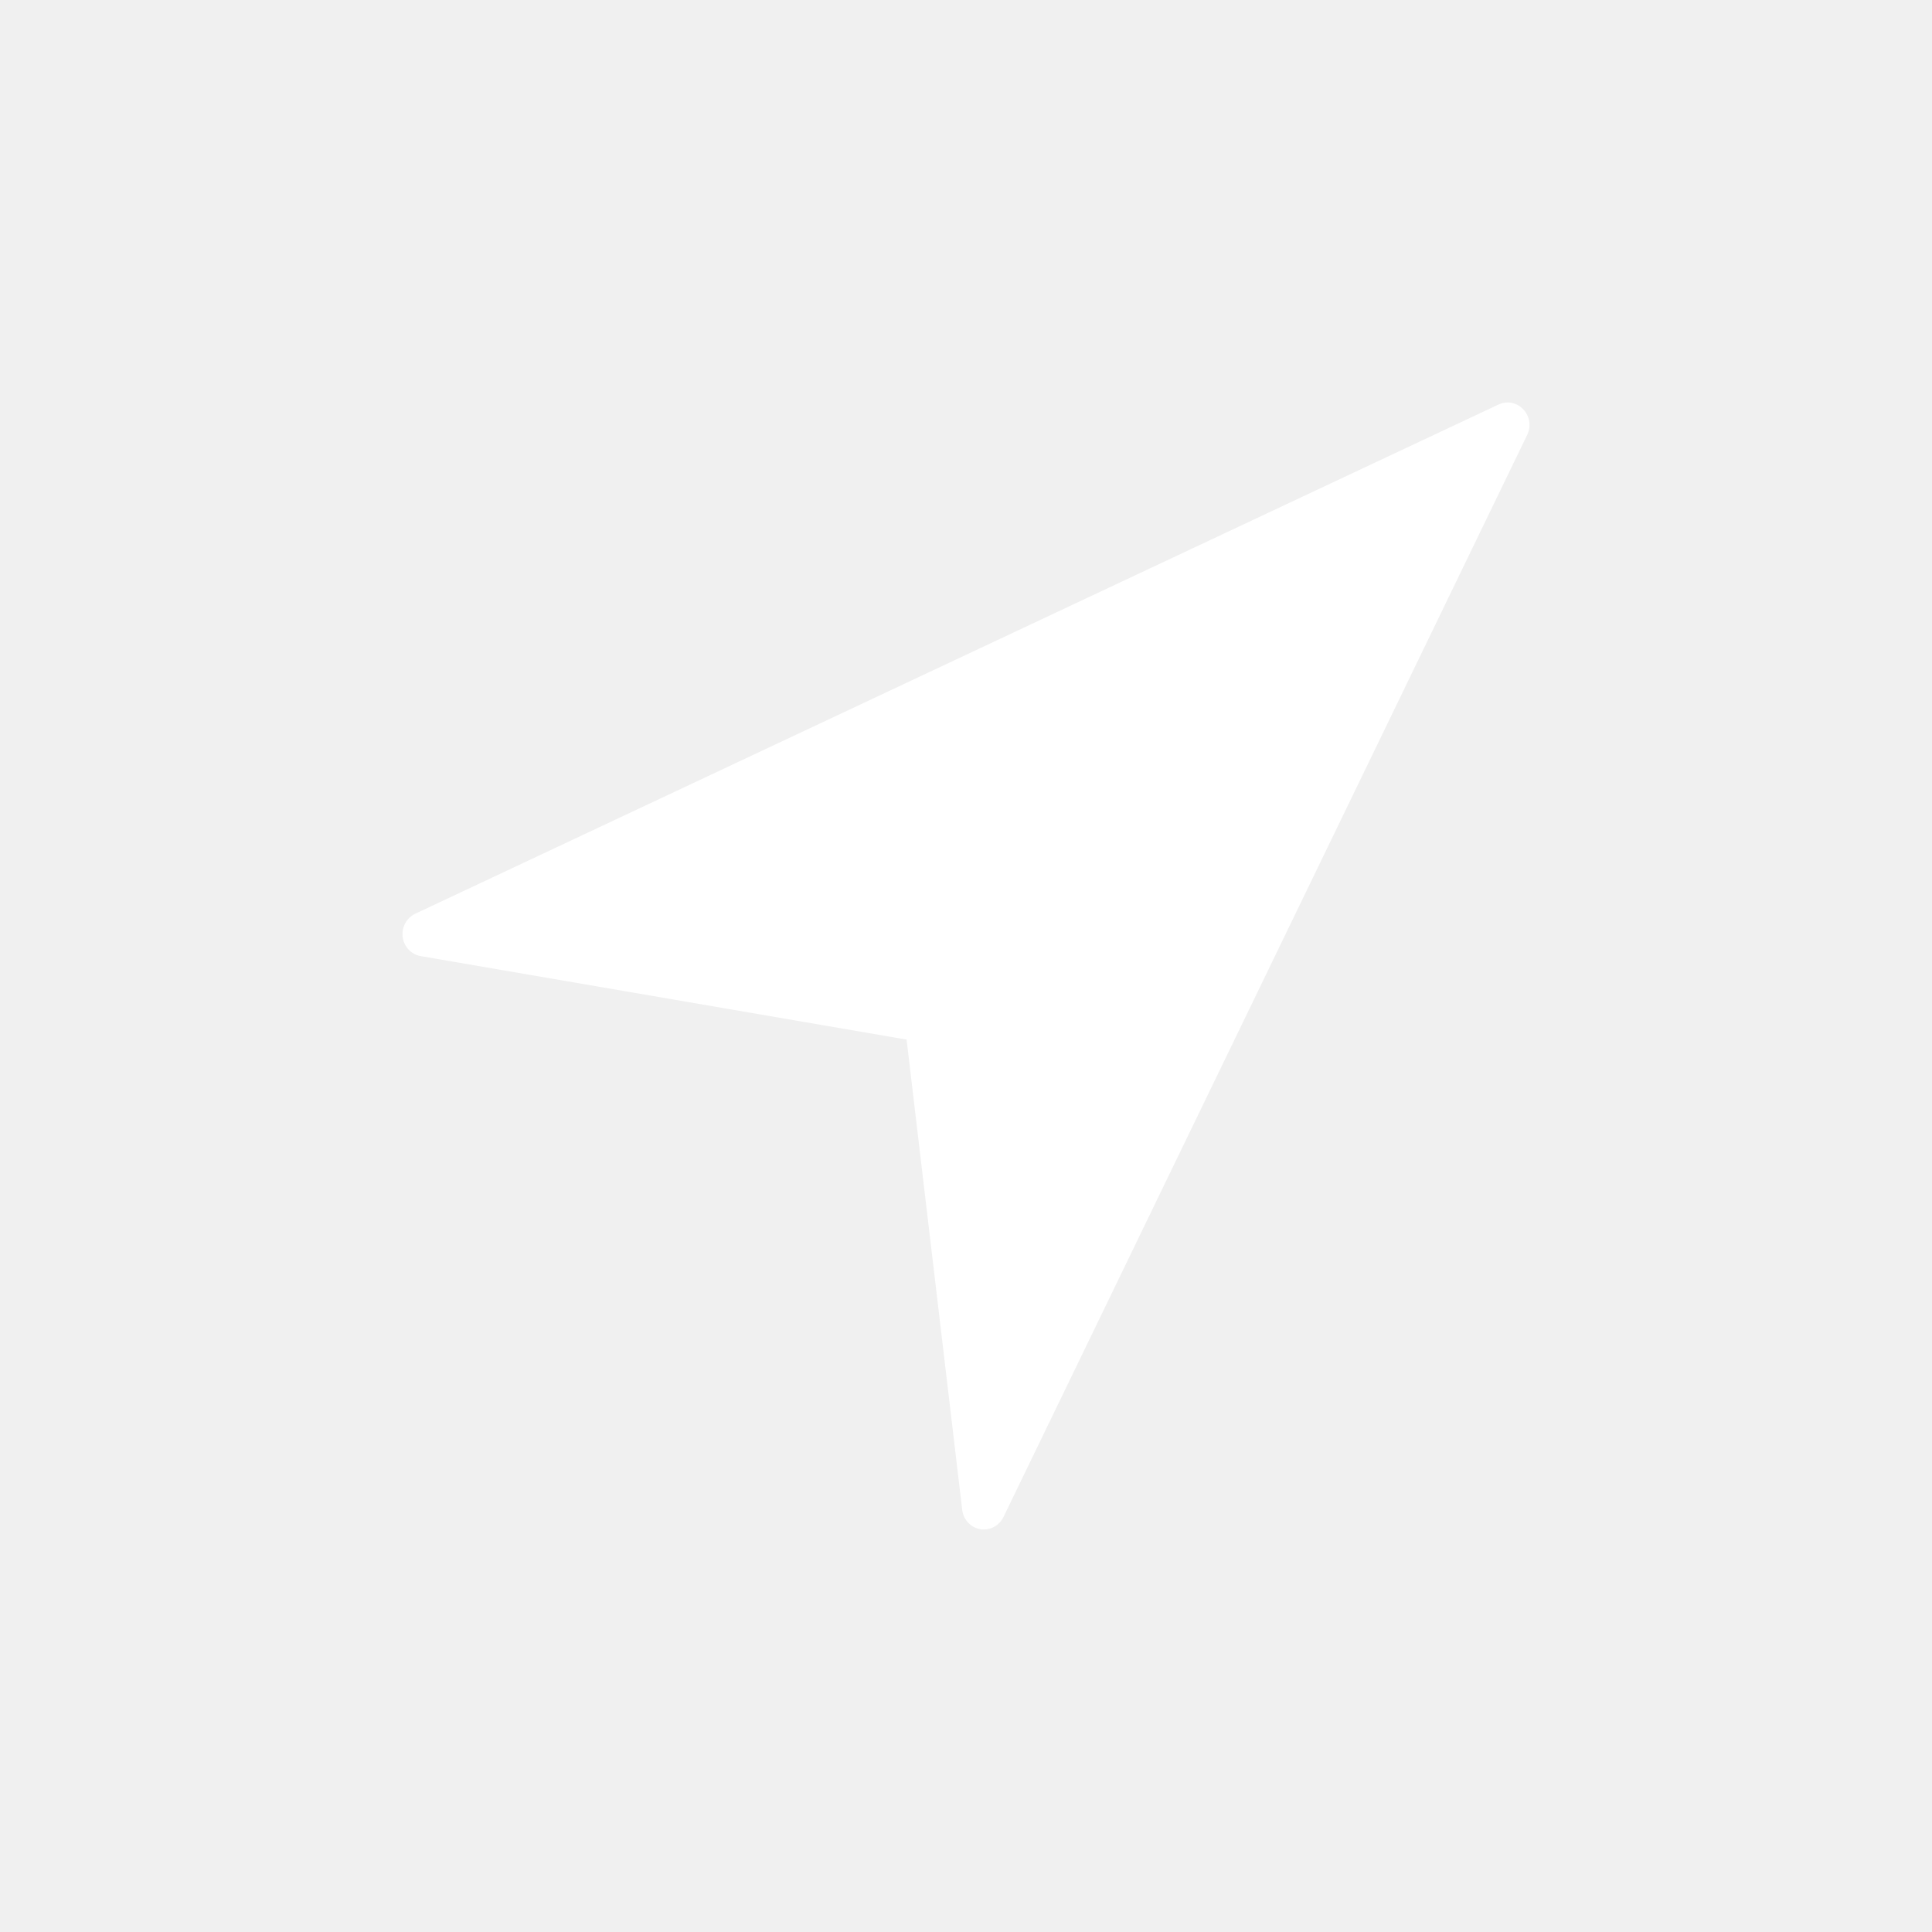
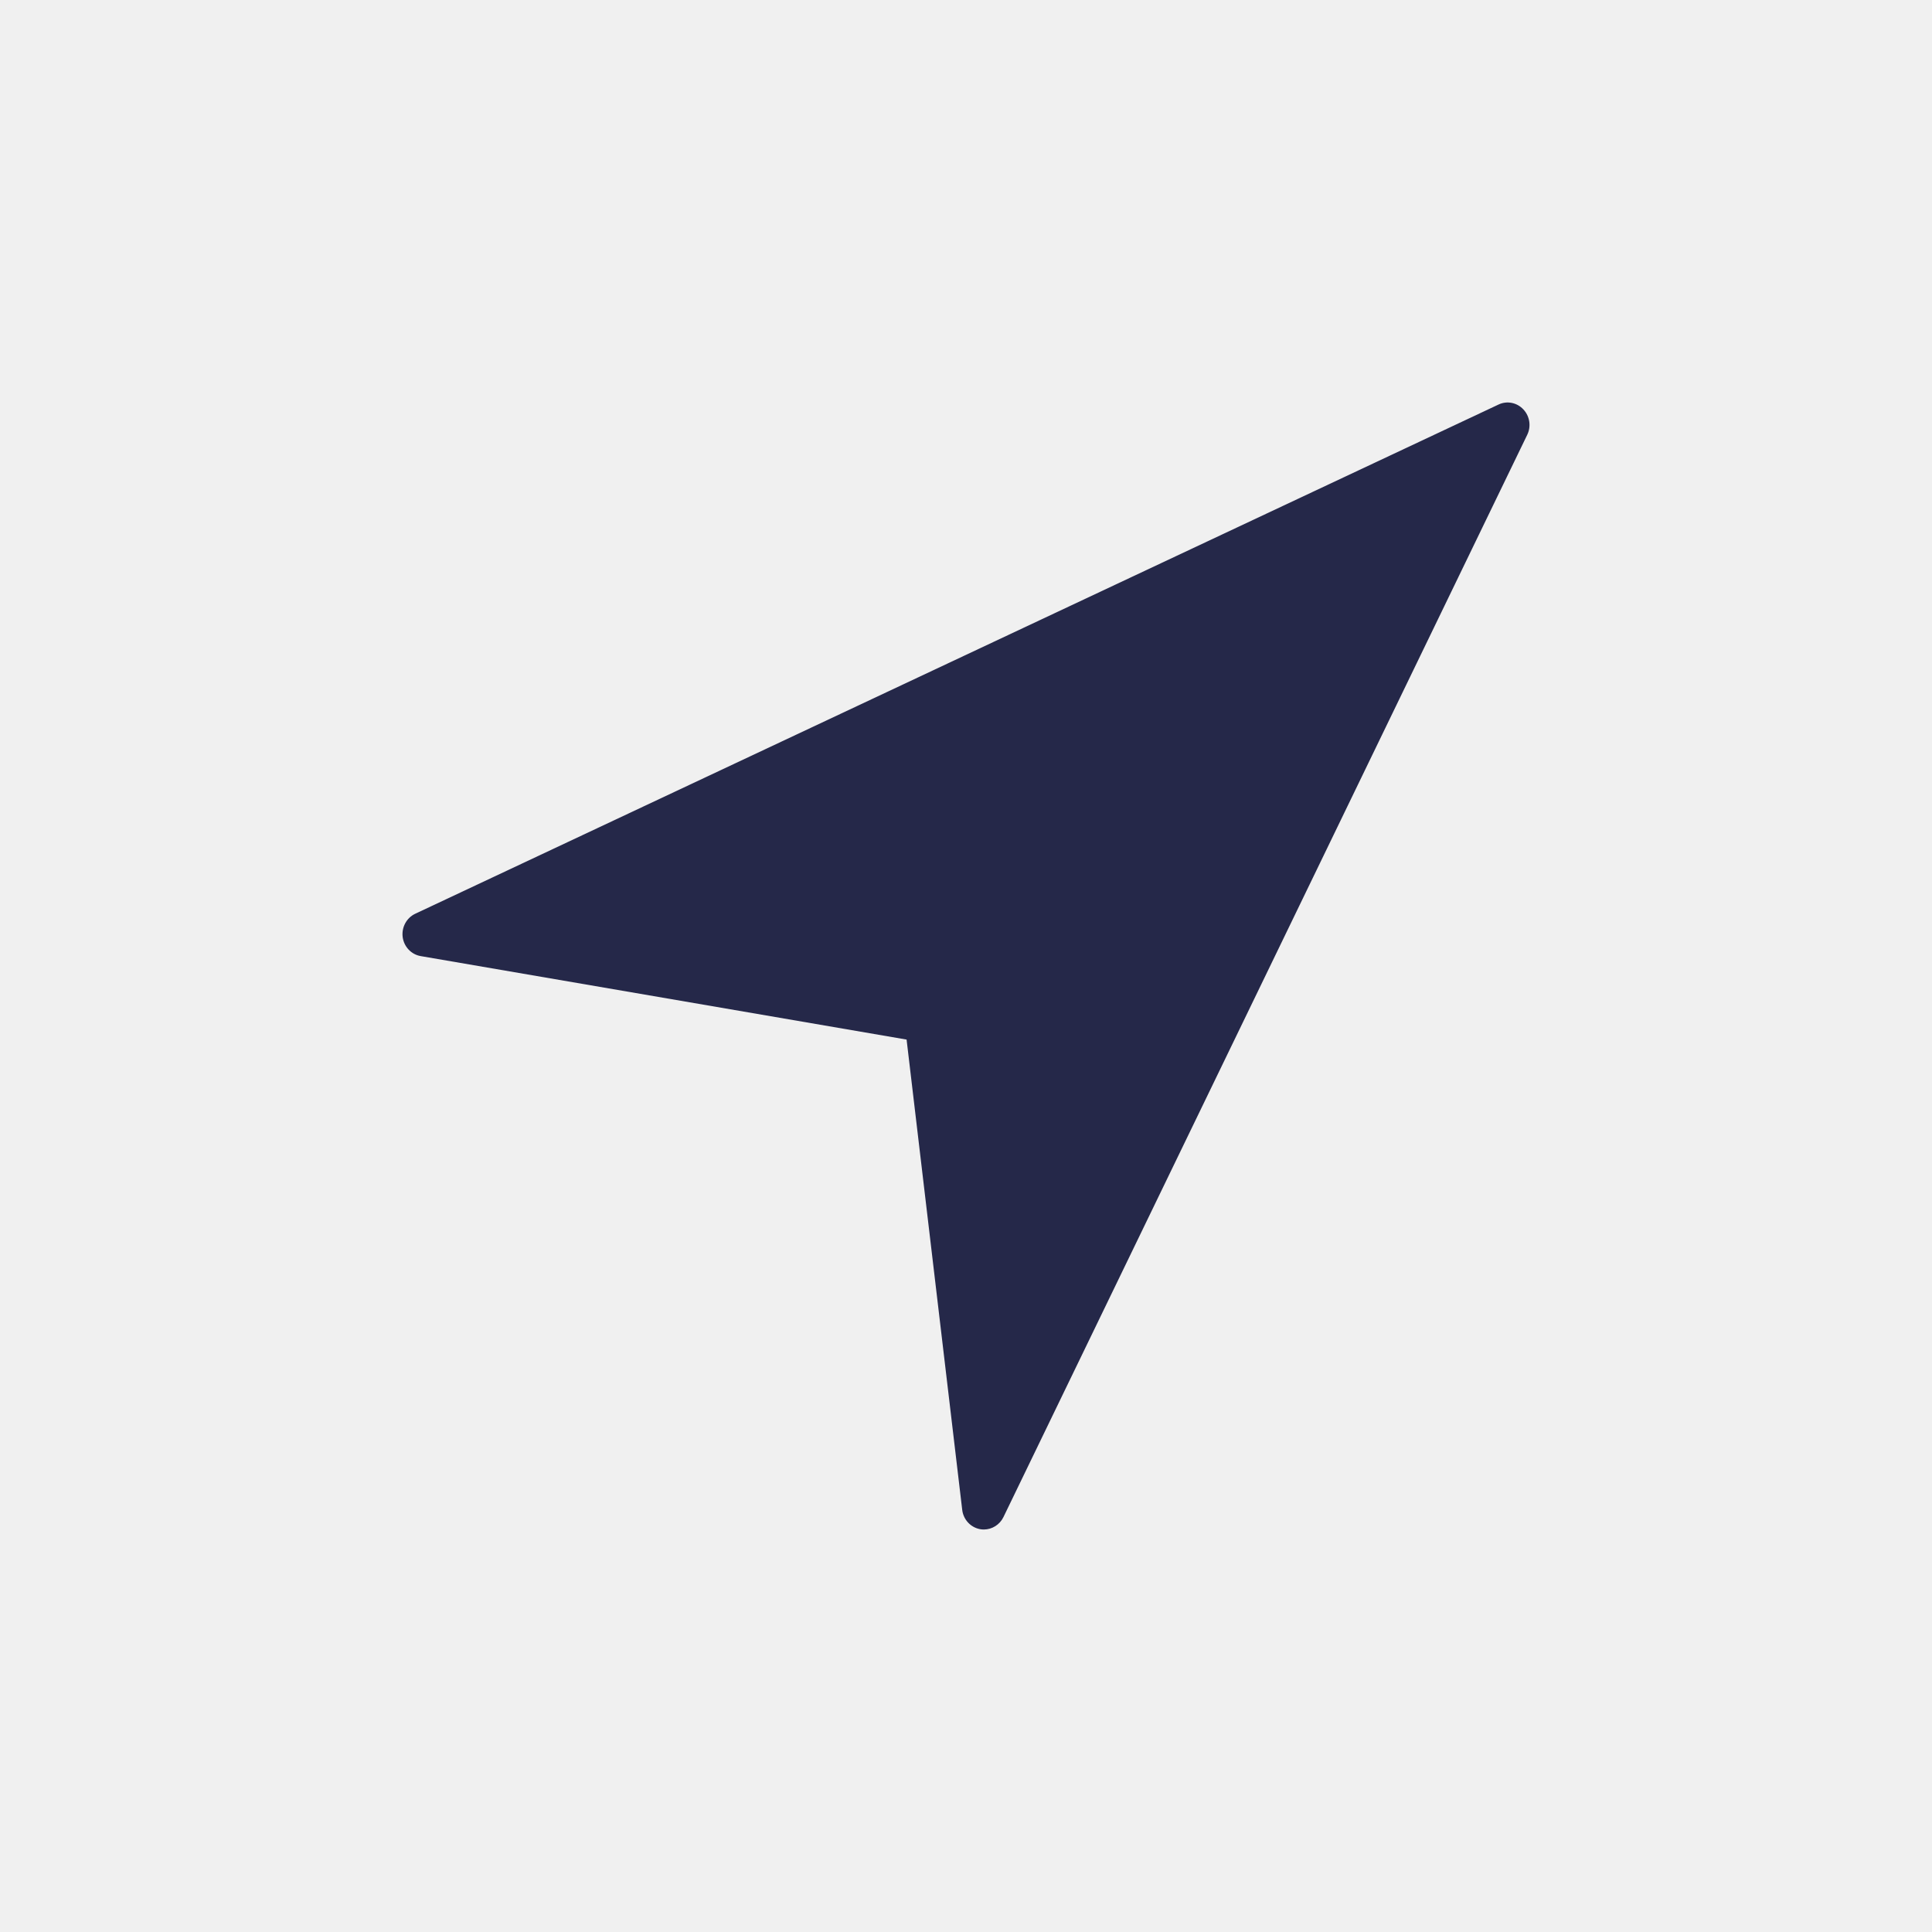
<svg xmlns="http://www.w3.org/2000/svg" width="24" height="24" viewBox="0 0 24 24" fill="none">
-   <path d="M18.923 5.085C18.843 5 18.72 4.976 18.616 5.025L5.158 11.351C5.05 11.402 4.987 11.519 5.002 11.64C5.018 11.761 5.109 11.857 5.226 11.877L11.262 12.914L11.953 18.756C11.967 18.877 12.058 18.975 12.176 18.996C12.191 18.999 12.207 19 12.222 19C12.323 19 12.419 18.941 12.465 18.846L18.972 5.401C19.023 5.296 19.003 5.169 18.923 5.085Z" fill="white" />
+   <path d="M18.923 5.085C18.843 5 18.72 4.976 18.616 5.025L5.158 11.351C5.05 11.402 4.987 11.519 5.002 11.64C5.018 11.761 5.109 11.857 5.226 11.877L11.262 12.914L11.953 18.756C11.967 18.877 12.058 18.975 12.176 18.996C12.191 18.999 12.207 19 12.222 19C12.323 19 12.419 18.941 12.465 18.846L18.972 5.401C19.023 5.296 19.003 5.169 18.923 5.085Z" fill="#252849" />
</svg>
